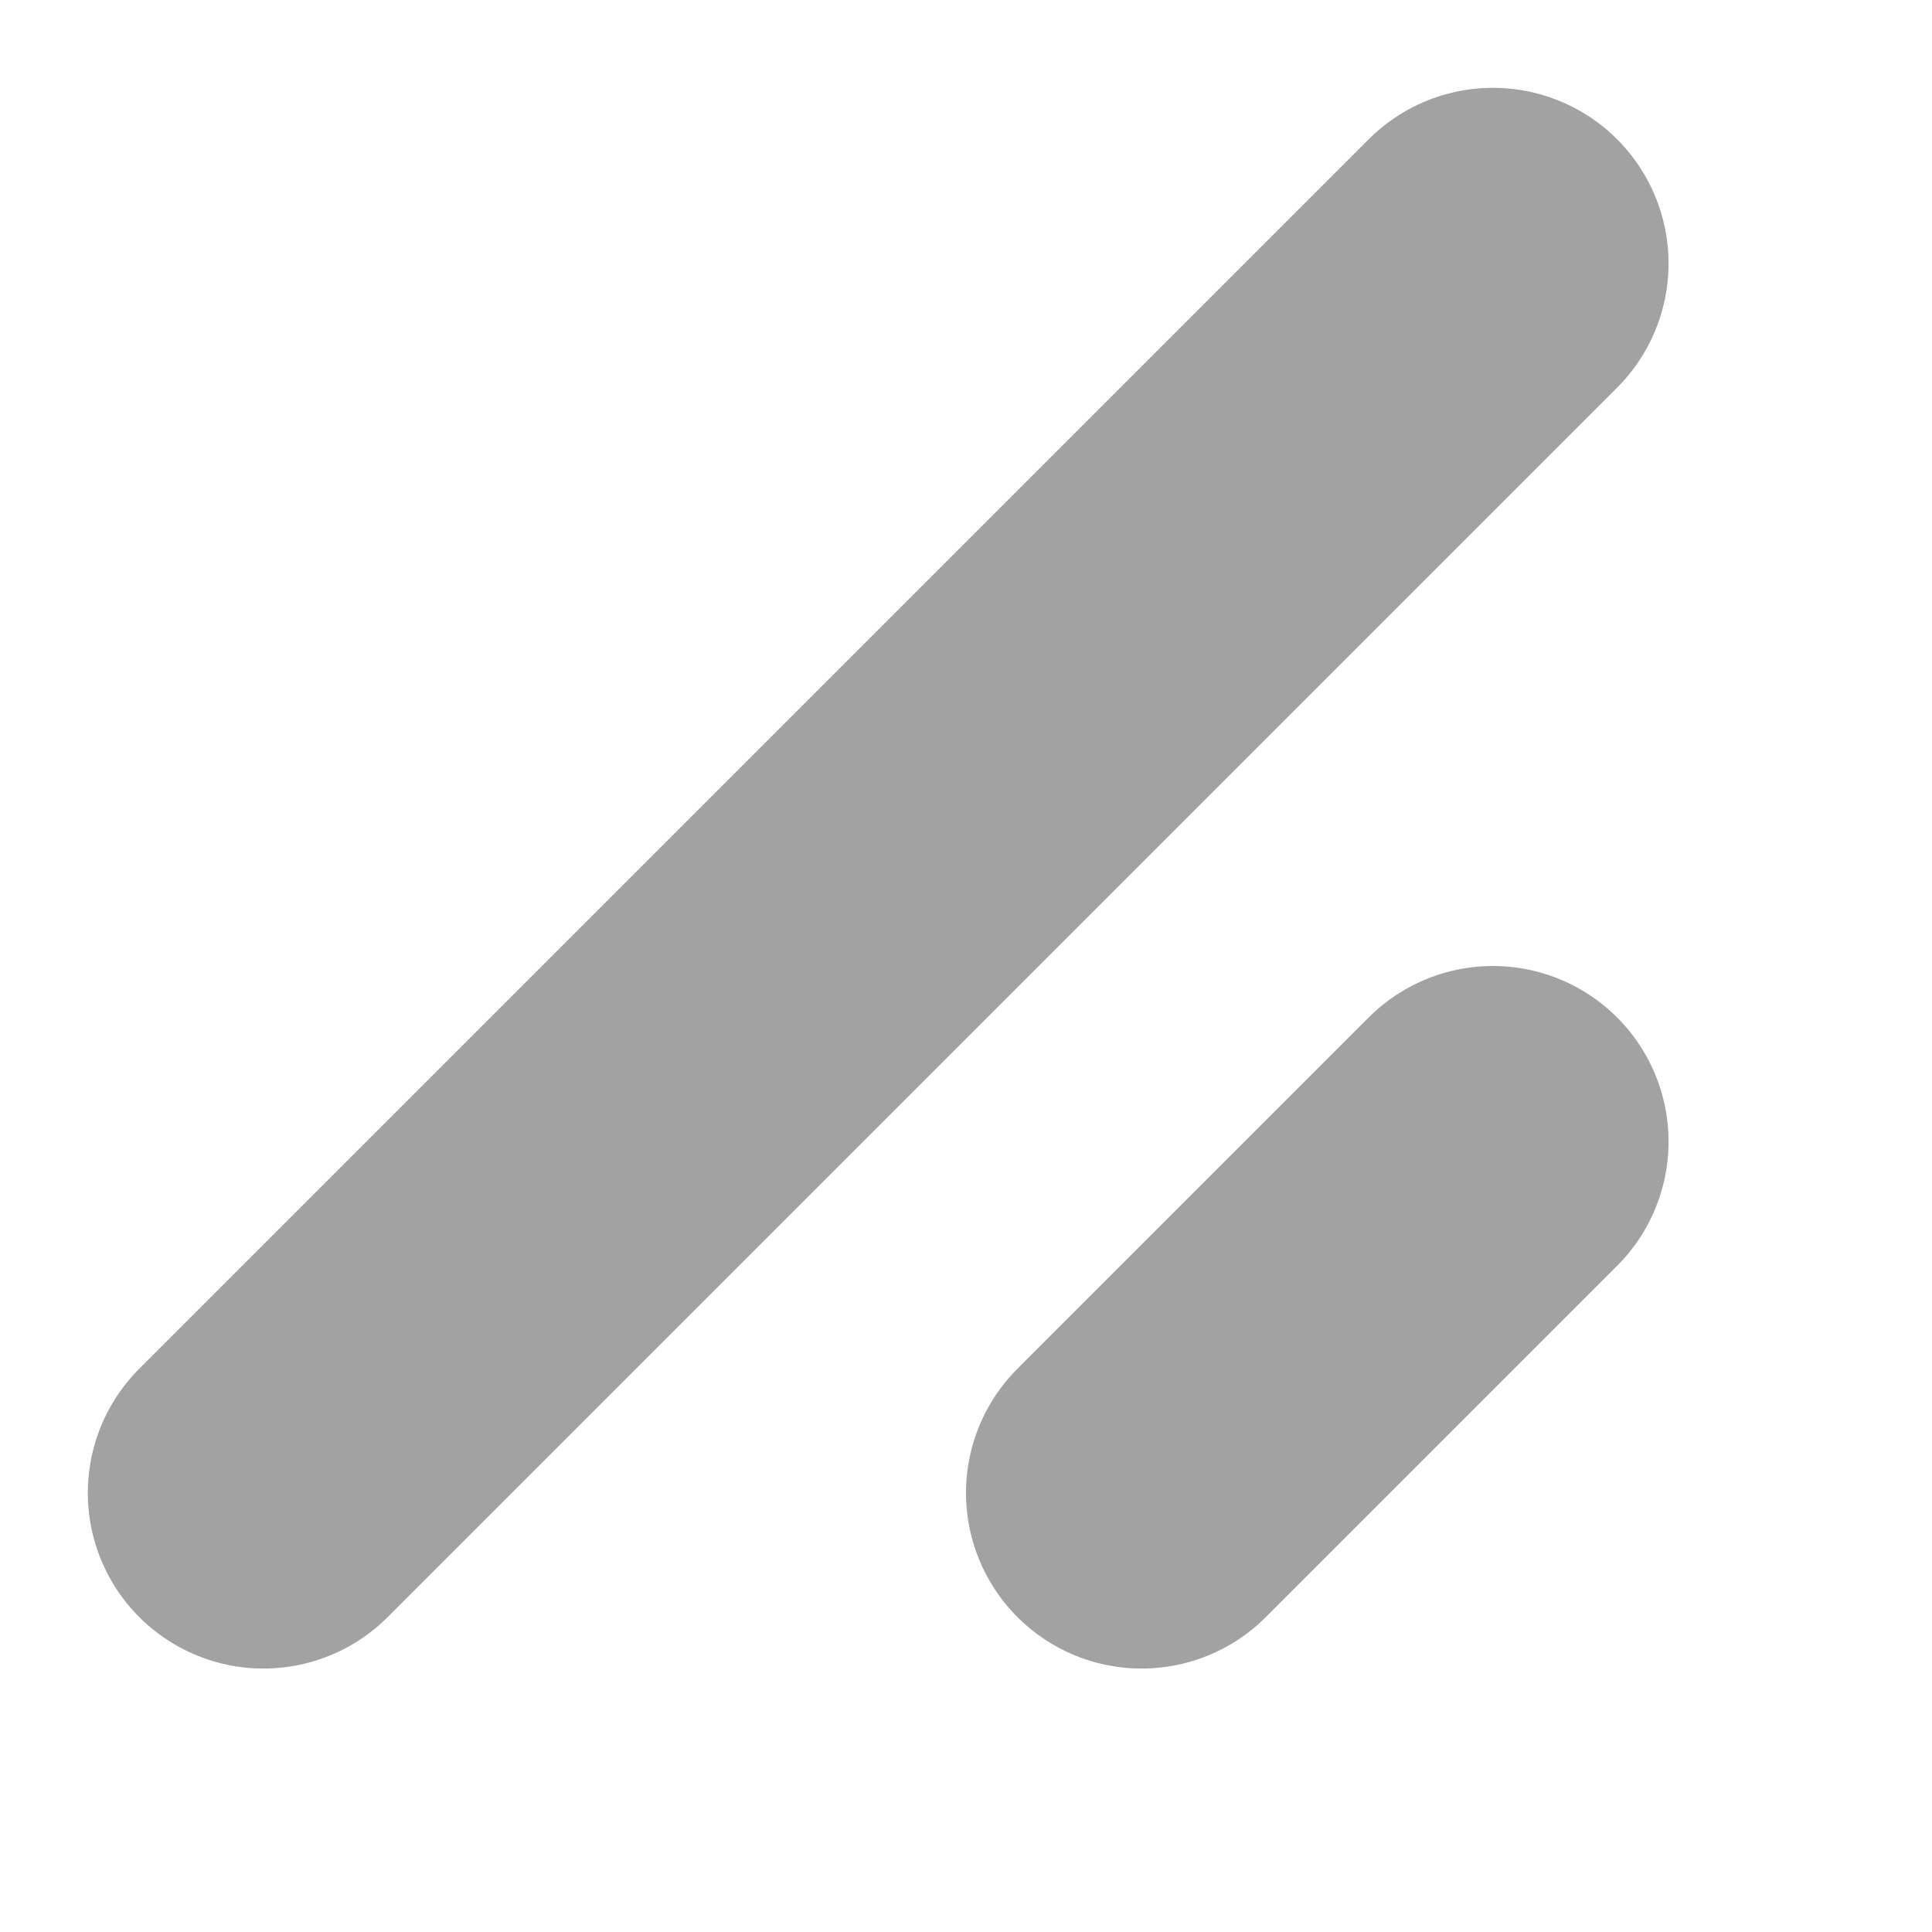
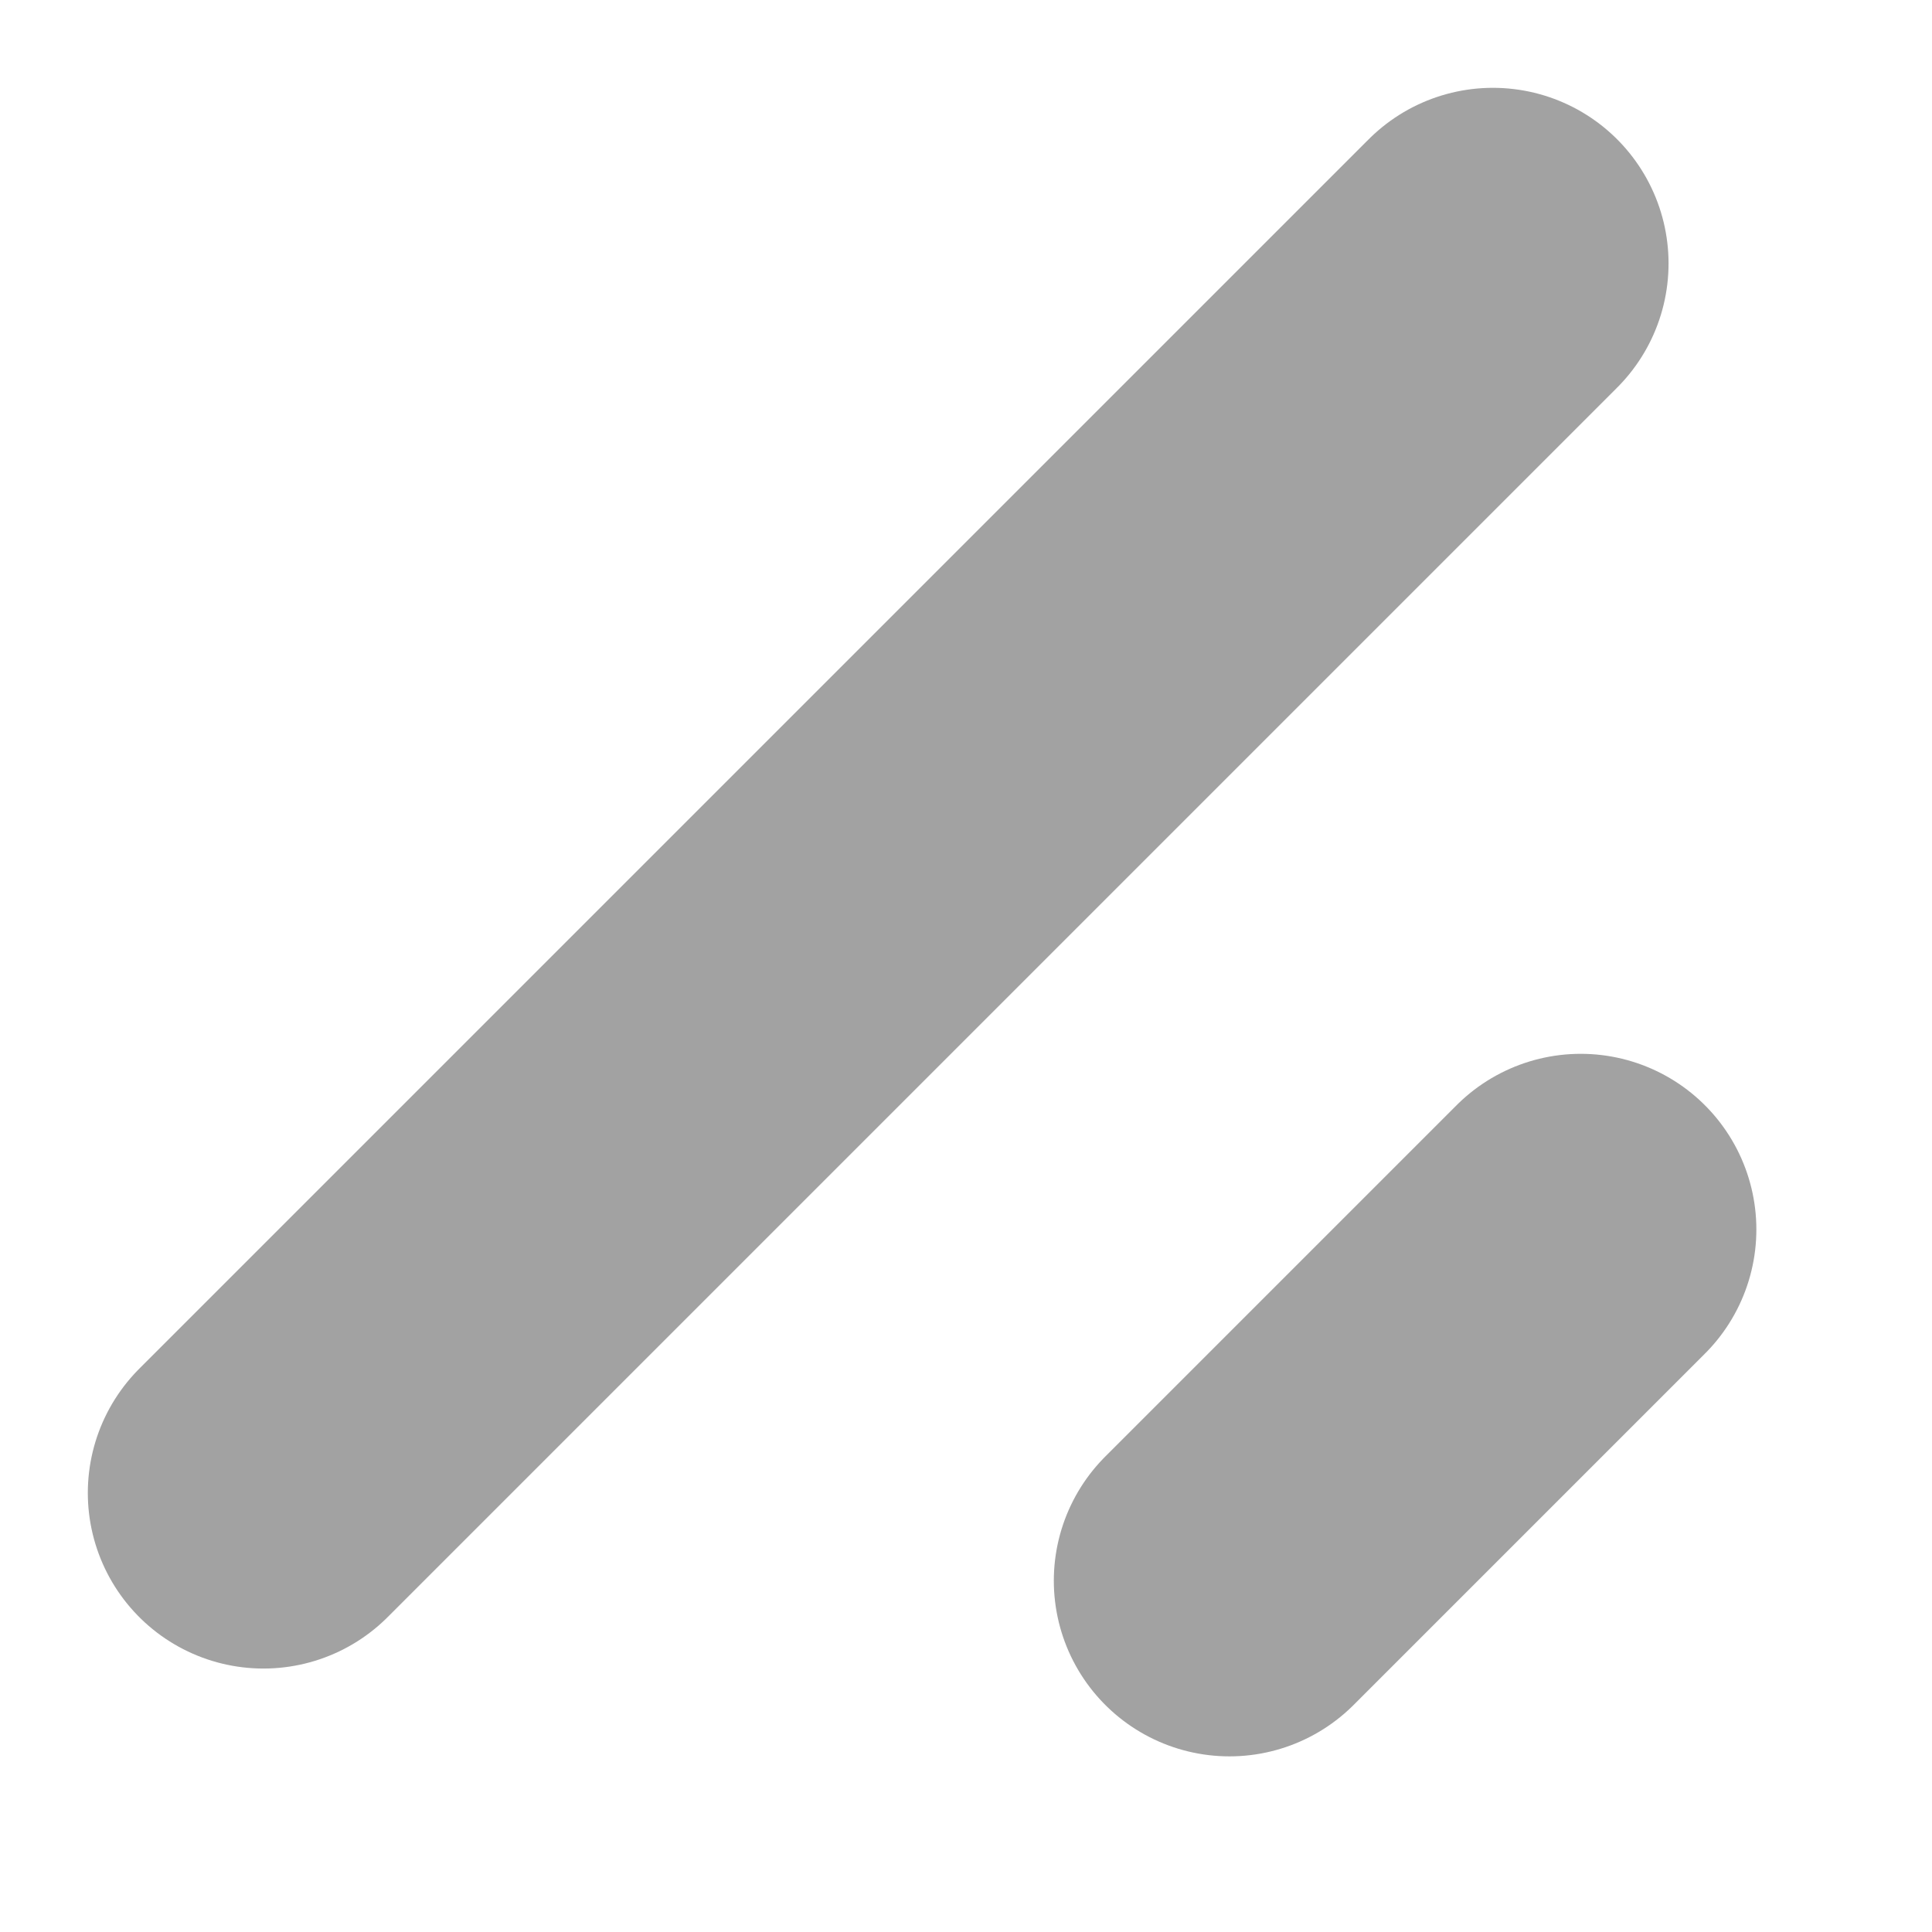
<svg xmlns="http://www.w3.org/2000/svg" width="22px" height="22px" viewBox="0 0 22 22" version="1.1">
  <g id="icon-resize" stroke="none" stroke-width="1" fill="none" fill-rule="evenodd" stroke-linecap="round">
    <path d="M3,17 L17,3" id="Path" stroke="#A2A2A2" stroke-width="4" />
-     <path d="M13,17 L17,13" id="Path" stroke="#A2A2A2" stroke-width="4" />
+     <path d="M14,18 L18,14" id="Path" stroke="#A2A2A2" stroke-width="4" />
  </g>
</svg>
